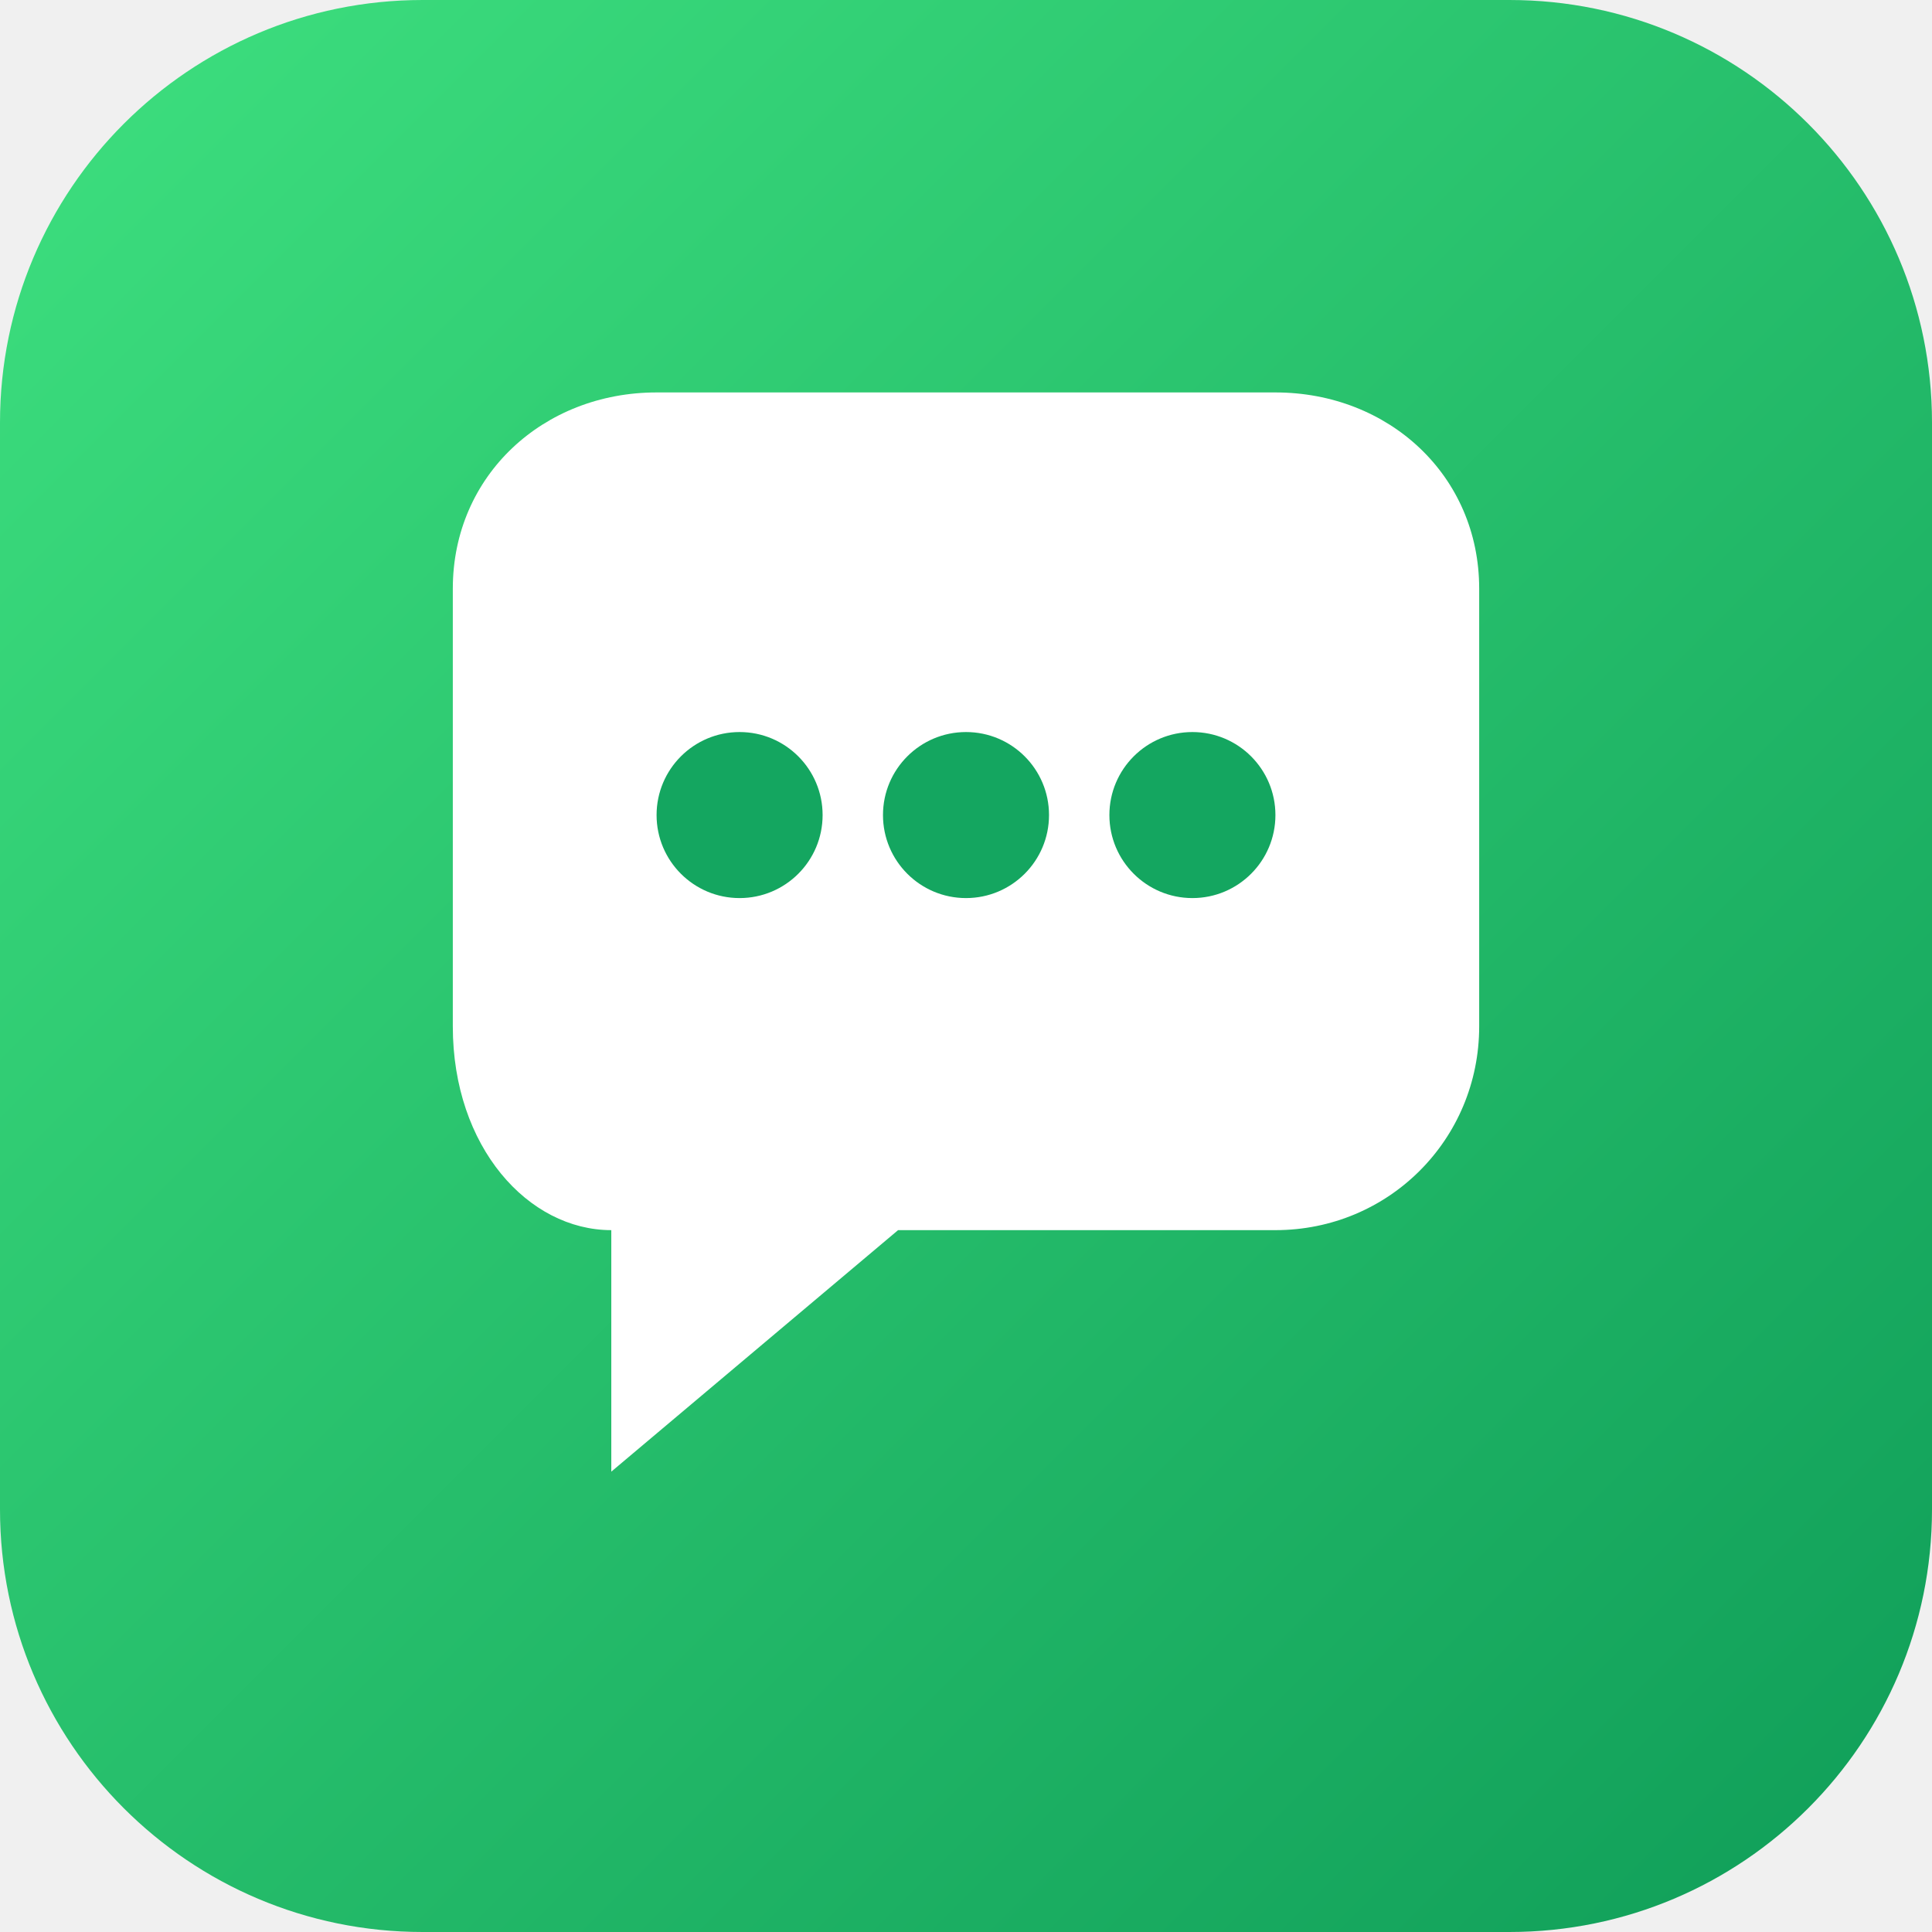
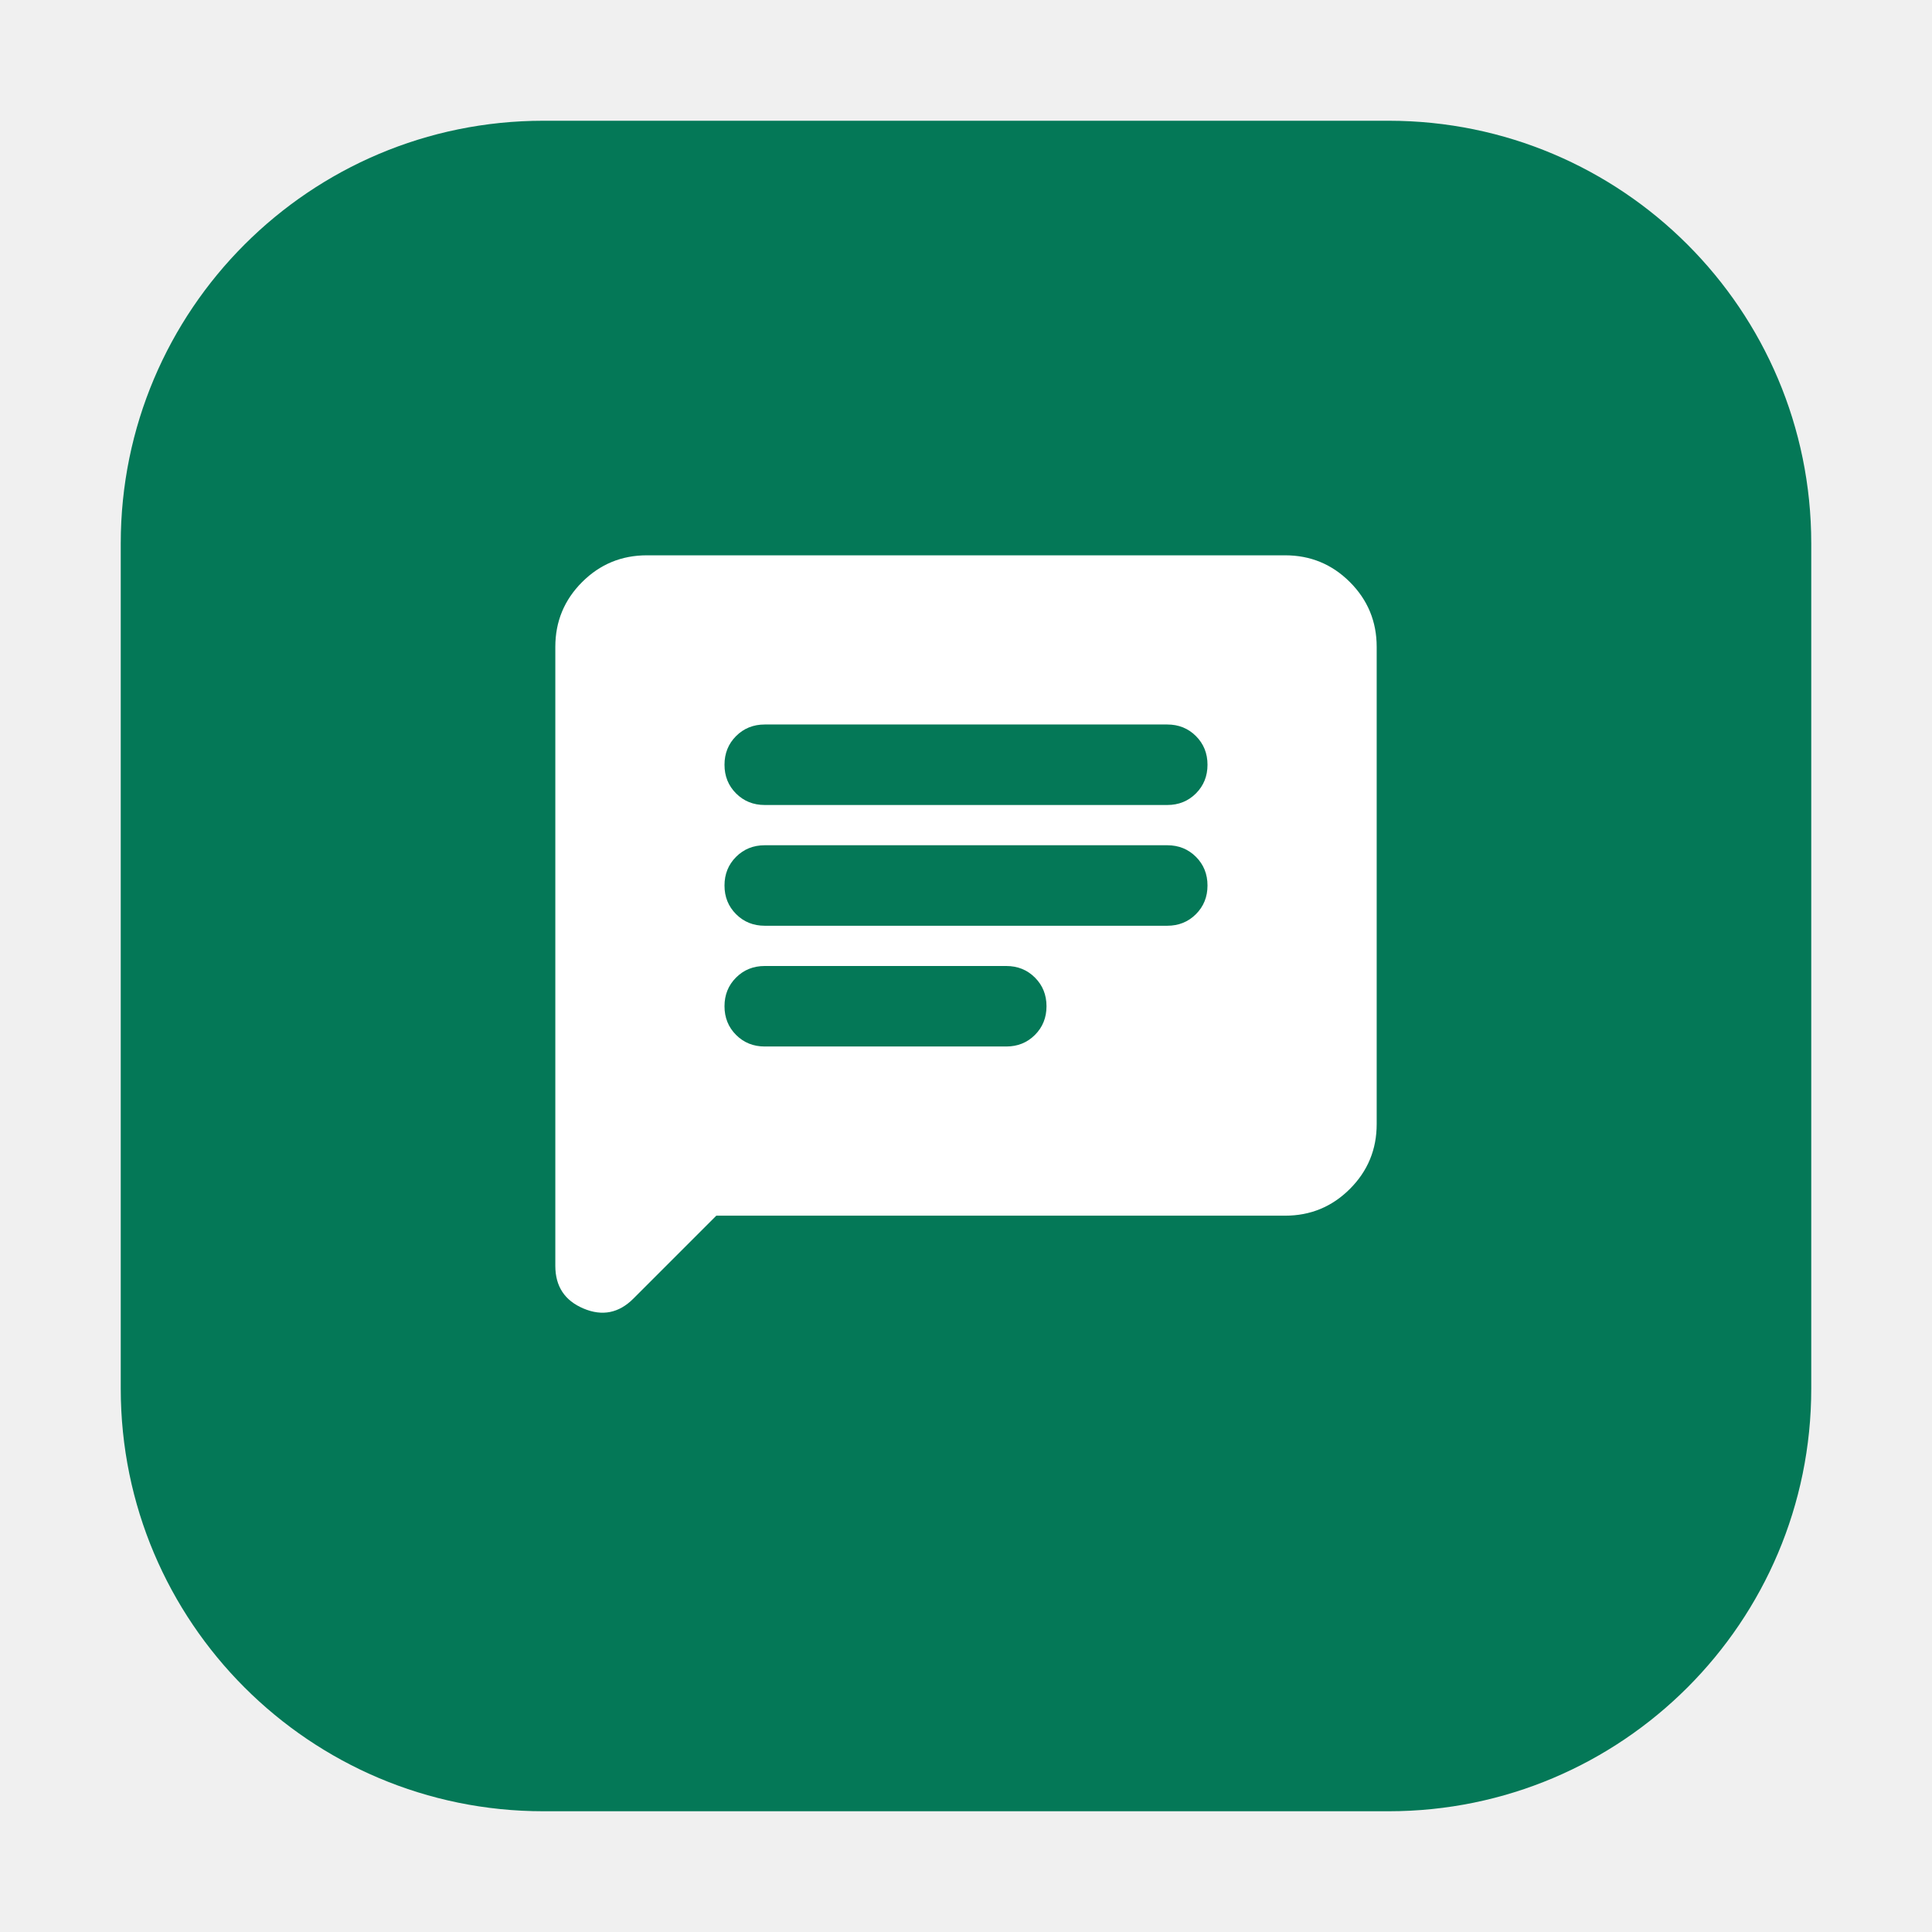
- <svg xmlns="http://www.w3.org/2000/svg" viewBox="0 0 256 256">
-   <defs>
-     <linearGradient id="bg" x1="0" y1="0" x2="1" y2="1">
-       <stop offset="0" stop-color="#3ee07f" />
-       <stop offset="1" stop-color="#0f9d58" />
-     </linearGradient>
-   </defs>
-   <rect width="256" height="256" rx="56" fill="url(#bg)" />
-   <path d="M60 78c0-15 12-26 27-26h82c15 0 27 11 27 26v58c0 15-12 27-27 27h-50l-38 32v-32c-11 0-21-11-21-27z" fill="#fff" />
-   <circle cx="98" cy="108" r="11" fill="#14a660" />
-   <circle cx="128" cy="108" r="11" fill="#14a660" />
-   <circle cx="158" cy="108" r="11" fill="#14a660" />
+ <svg xmlns="http://www.w3.org/2000/svg" viewBox="0 0 128 128">
+   <rect x="8" y="8" width="112" height="112" rx="28" fill="#047857" />
+   <path fill="#FFFFFF" transform="translate(32 96) scale(0.066667)" d="m231.87-231.87-82.44 82.44q-21.63 21.63-49.59 9.81-27.97-11.81-27.97-42.4v-615.11q0-37.78 26.61-64.39t64.39-26.61h634.26q37.78 0 64.39 26.61t26.61 64.39v474.26q0 37.78-26.61 64.39t-64.39 26.61H231.87ZM280-400h240q17 0 28.5-11.5T560-440q0-17-11.5-28.5T520-480H280q-17 0-28.5 11.5T240-440q0 17 11.5 28.5T280-400Zm0-120h400q17 0 28.5-11.5T720-560q0-17-11.5-28.5T680-600H280q-17 0-28.5 11.5T240-560q0 17 11.5 28.5T280-520Zm0-120h400q17 0 28.5-11.5T720-680q0-17-11.5-28.5T680-720H280q-17 0-28.5 11.5T240-680q0 17 11.5 28.5T280-640Z" />
</svg>
